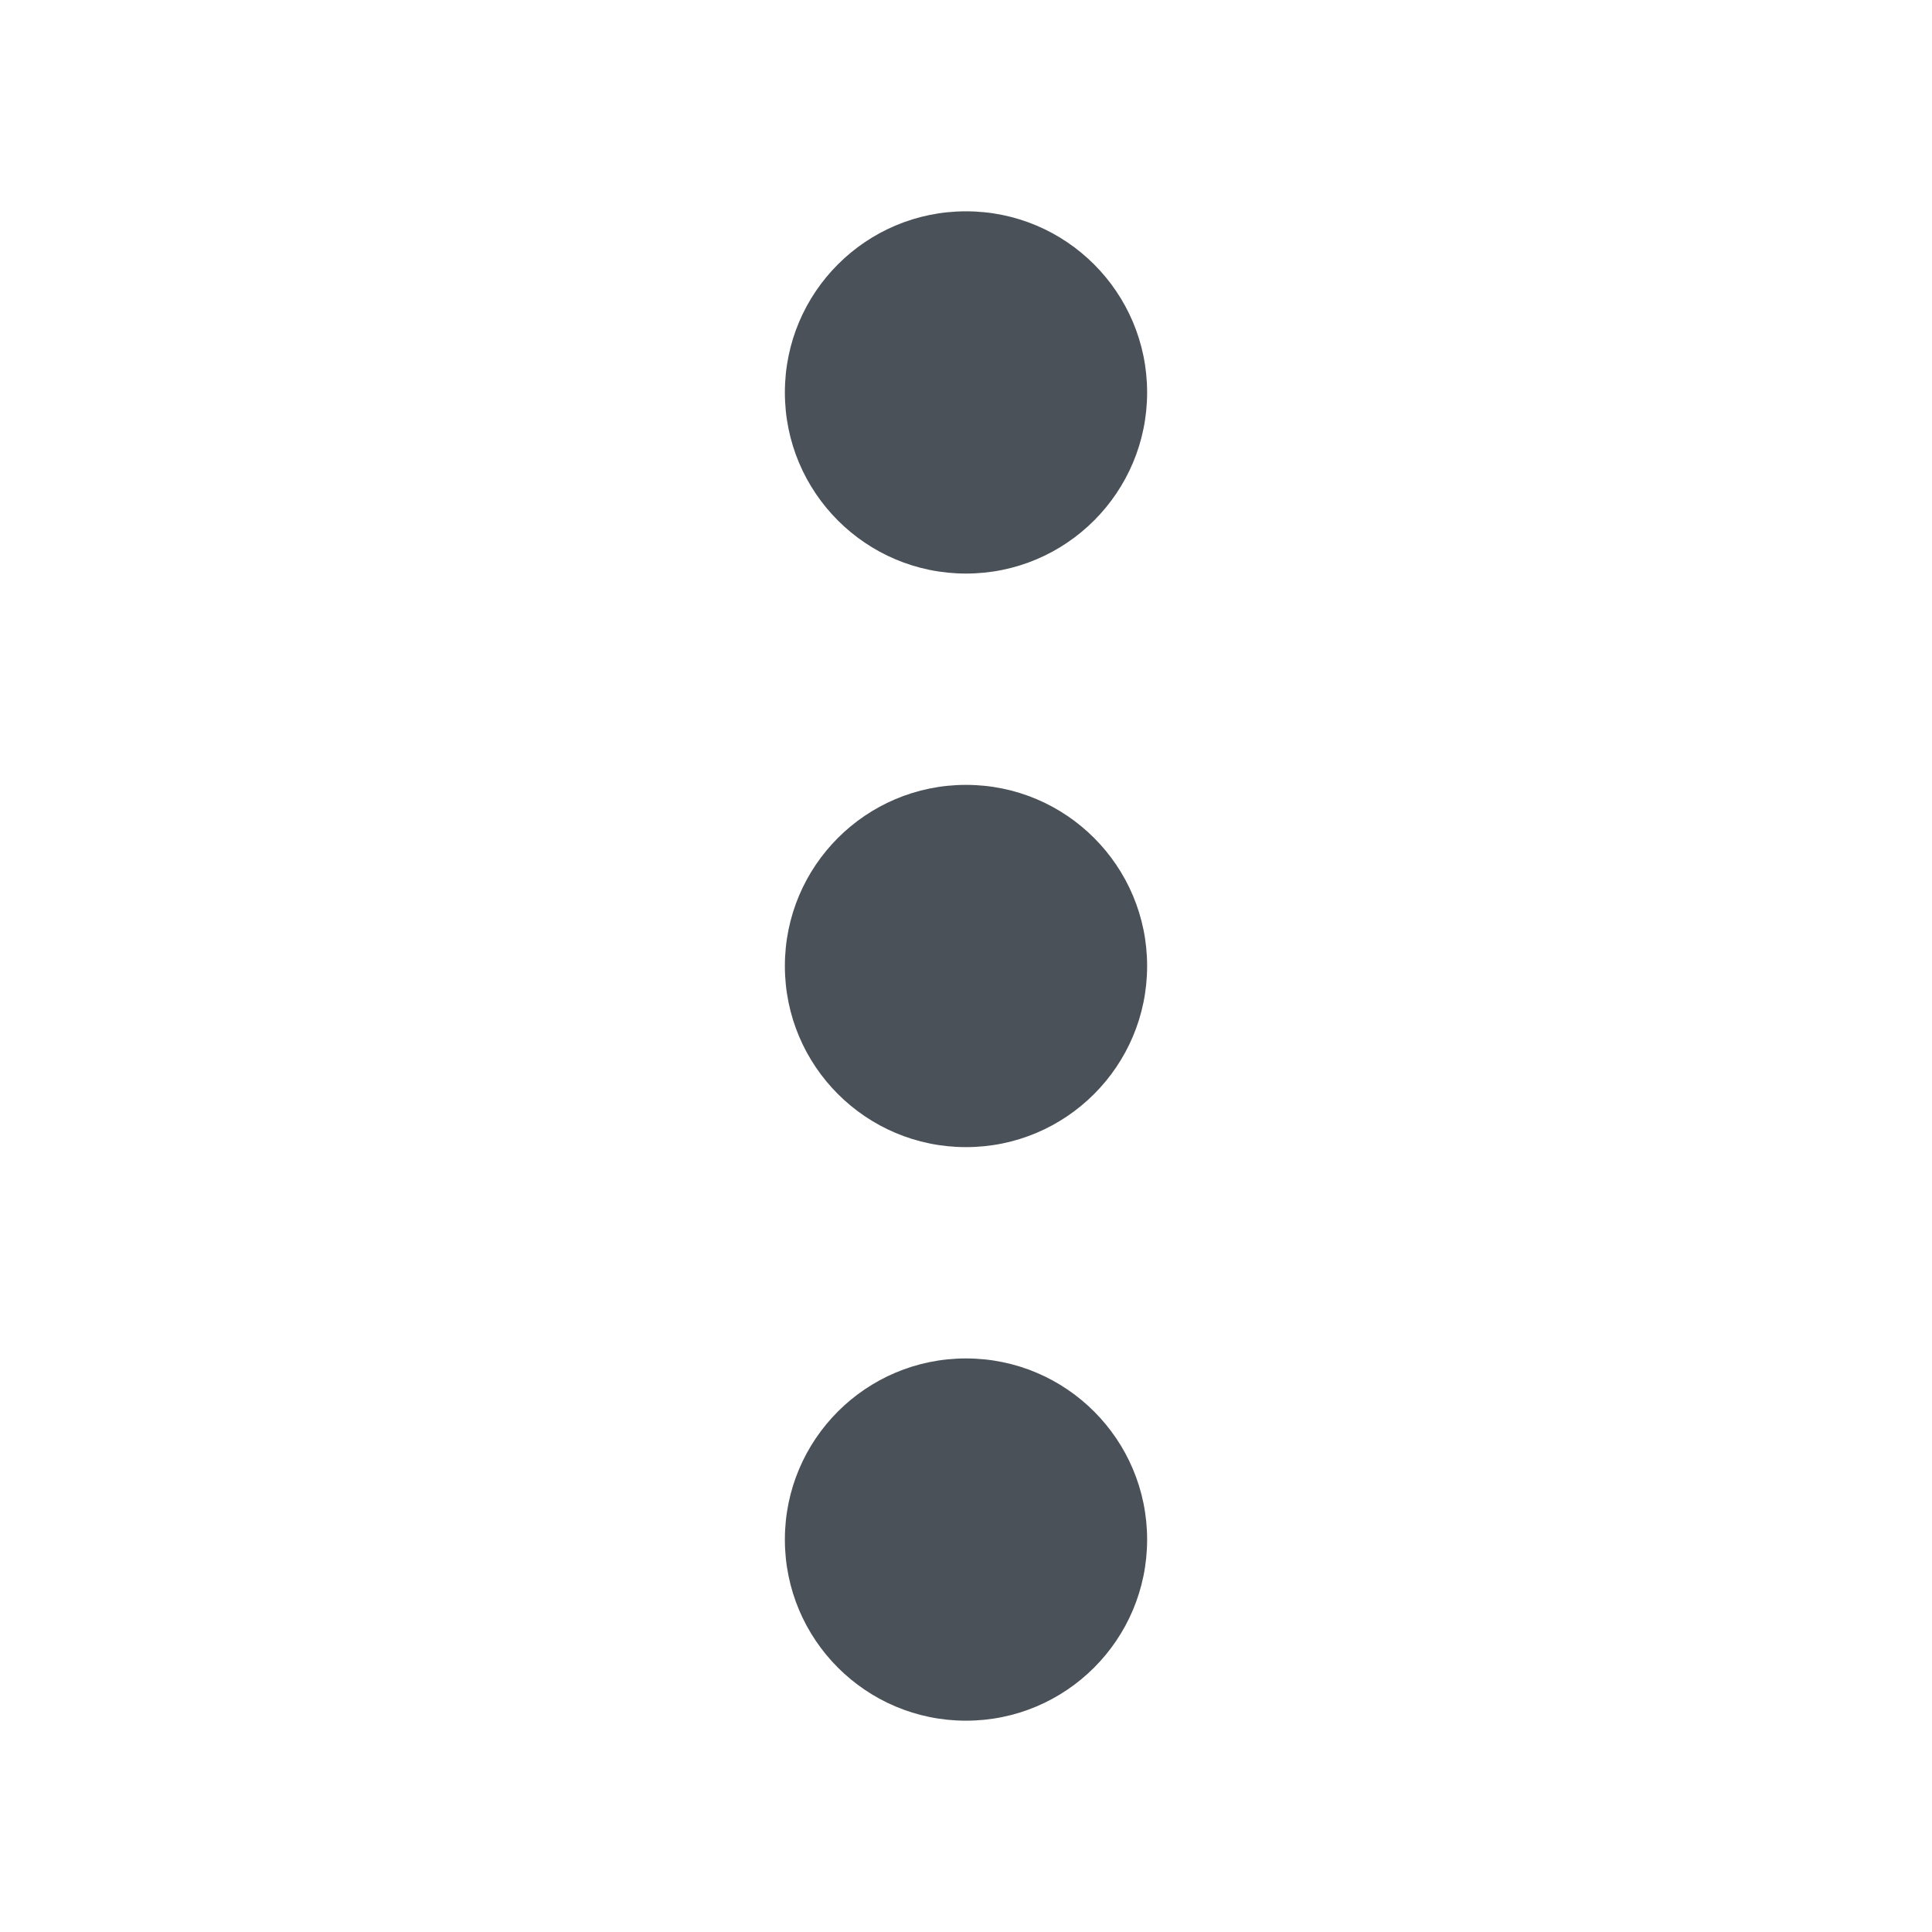
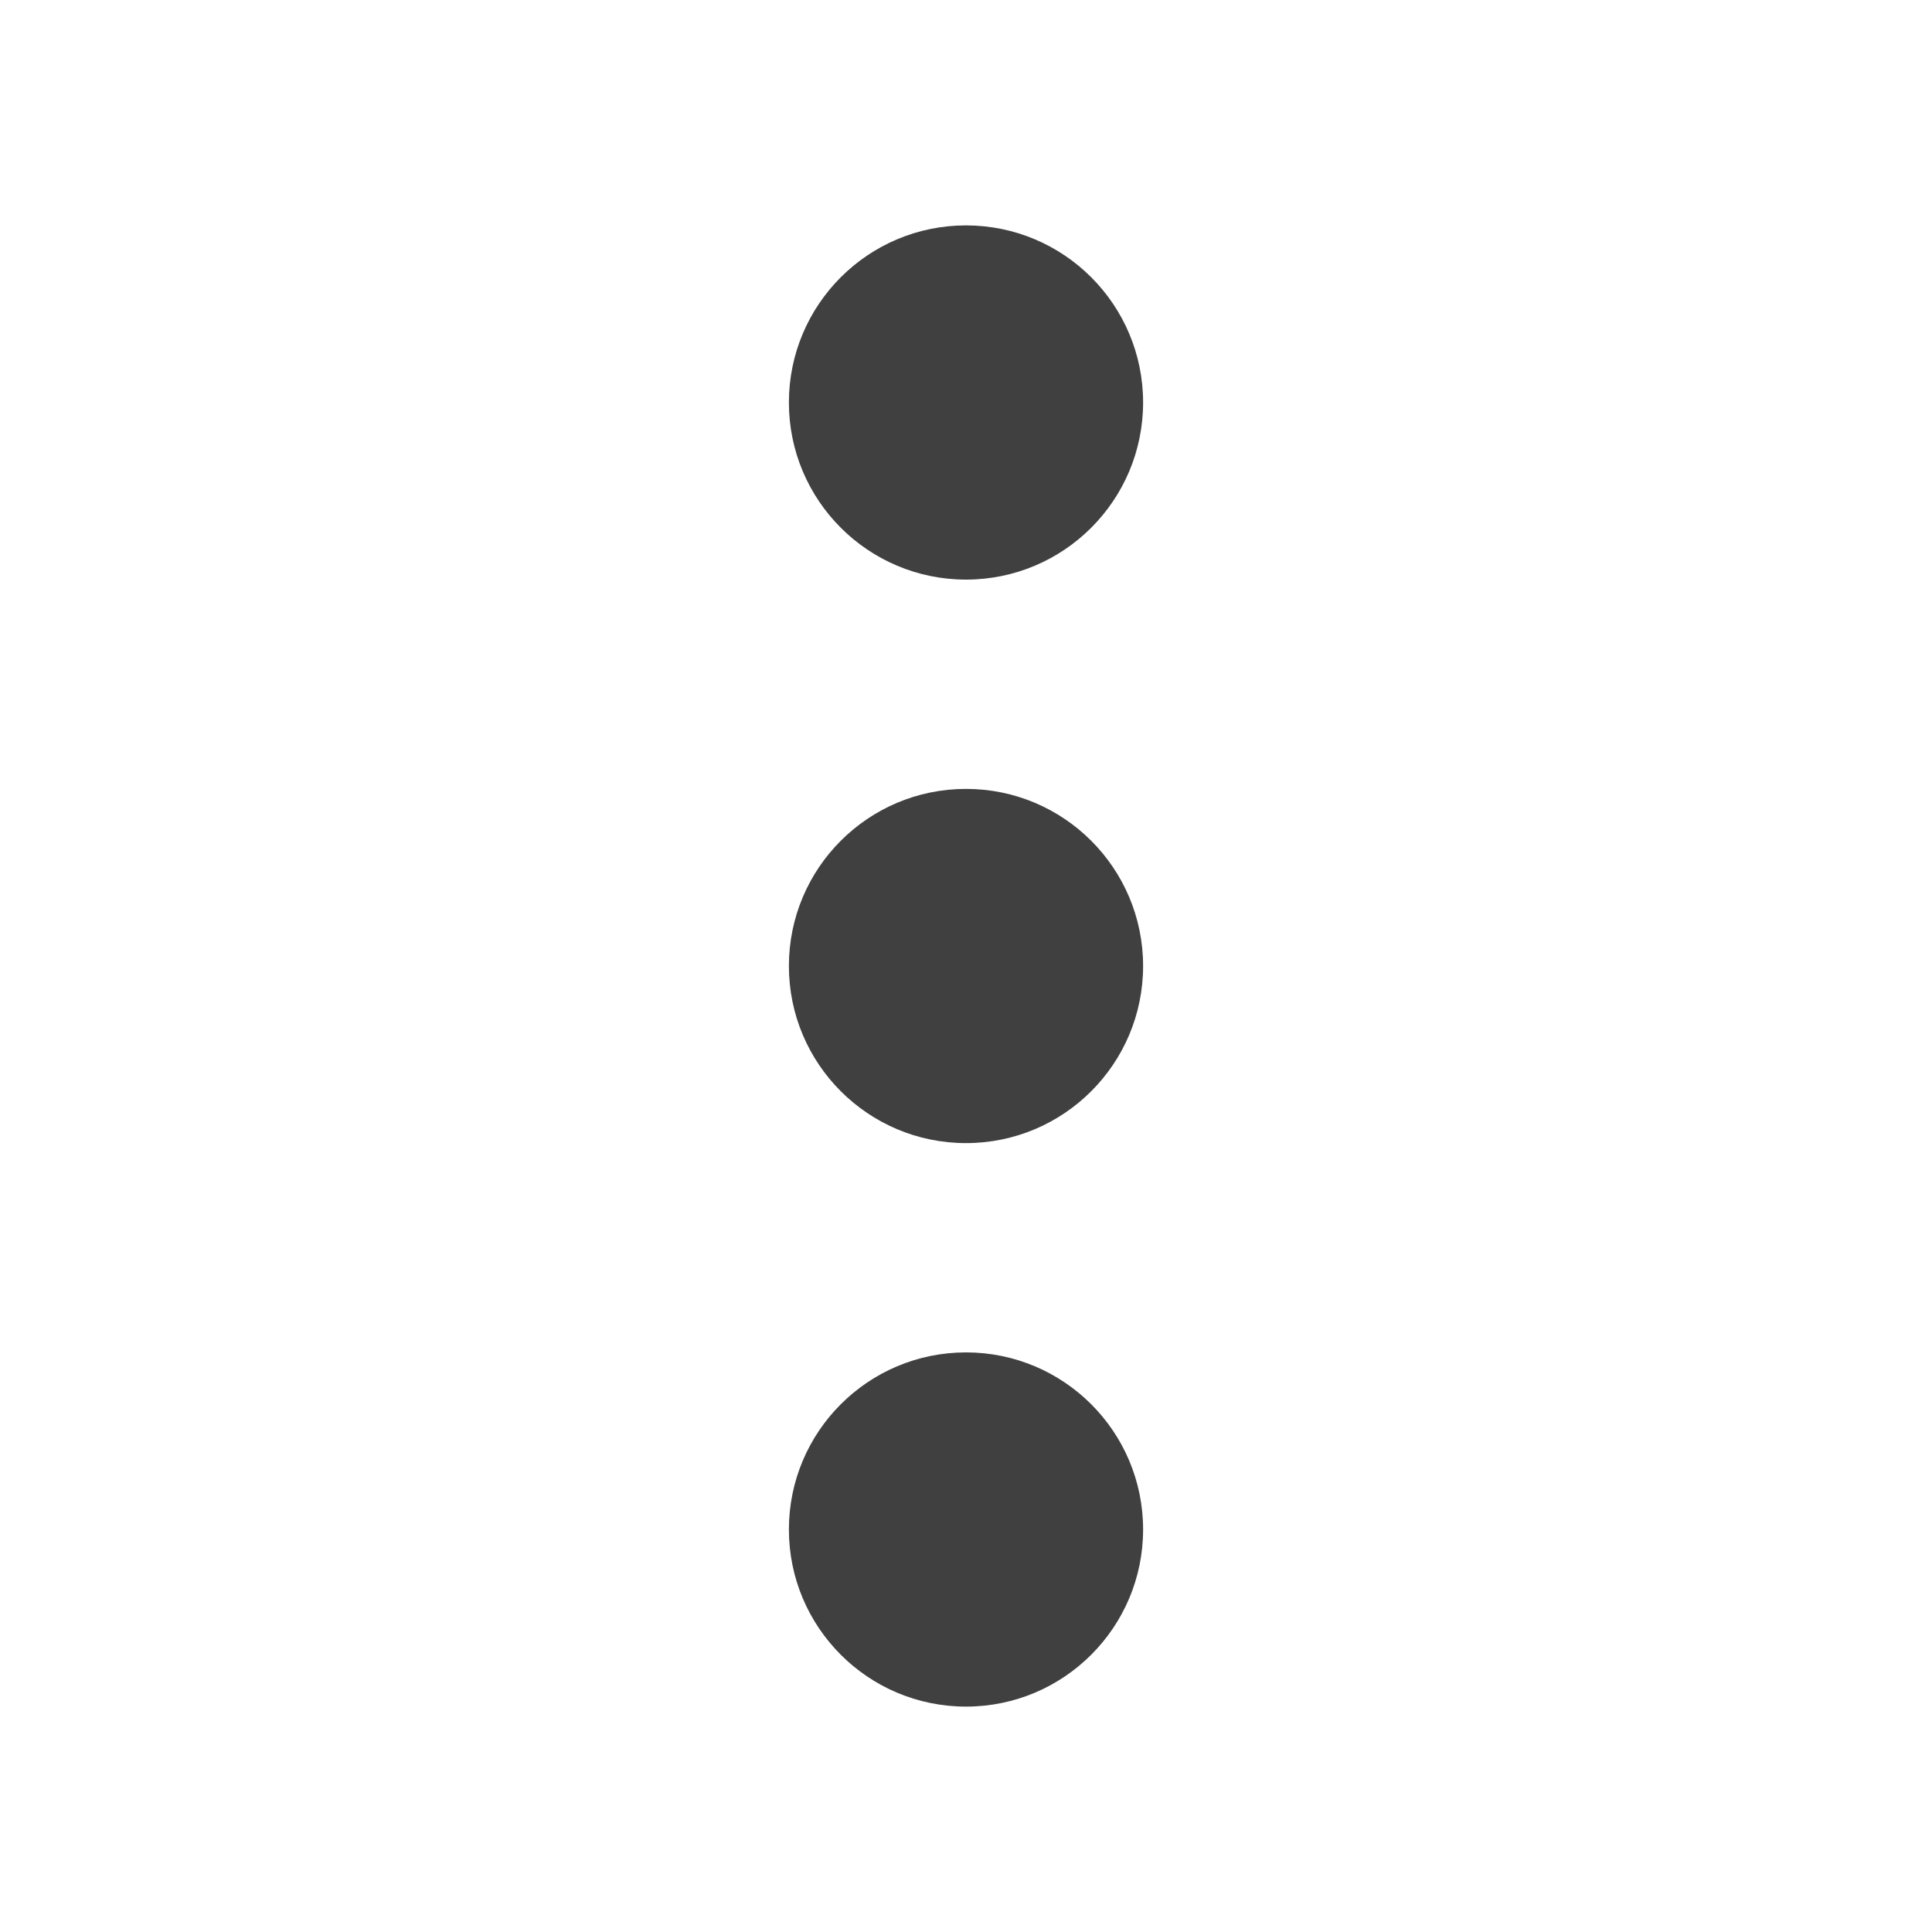
- <svg xmlns="http://www.w3.org/2000/svg" width="128" height="128" viewBox="0 0 128 128">
-   <g fill="#4A5158">
-     <circle cx="64" cy="26" r="12" />
-     <circle cx="64" cy="64" r="12" />
-     <circle cx="64" cy="102" r="12" />
-   </g>
+ <svg xmlns="http://www.w3.org/2000/svg" width="24" height="24" viewBox="0 0 24 24" fill="none">
+   <circle cx="12" cy="5" r="2.2" fill="#404040" />
+   <circle cx="12" cy="12" r="2.2" fill="#404040" />
+   <circle cx="12" cy="19" r="2.2" fill="#404040" />
</svg>
